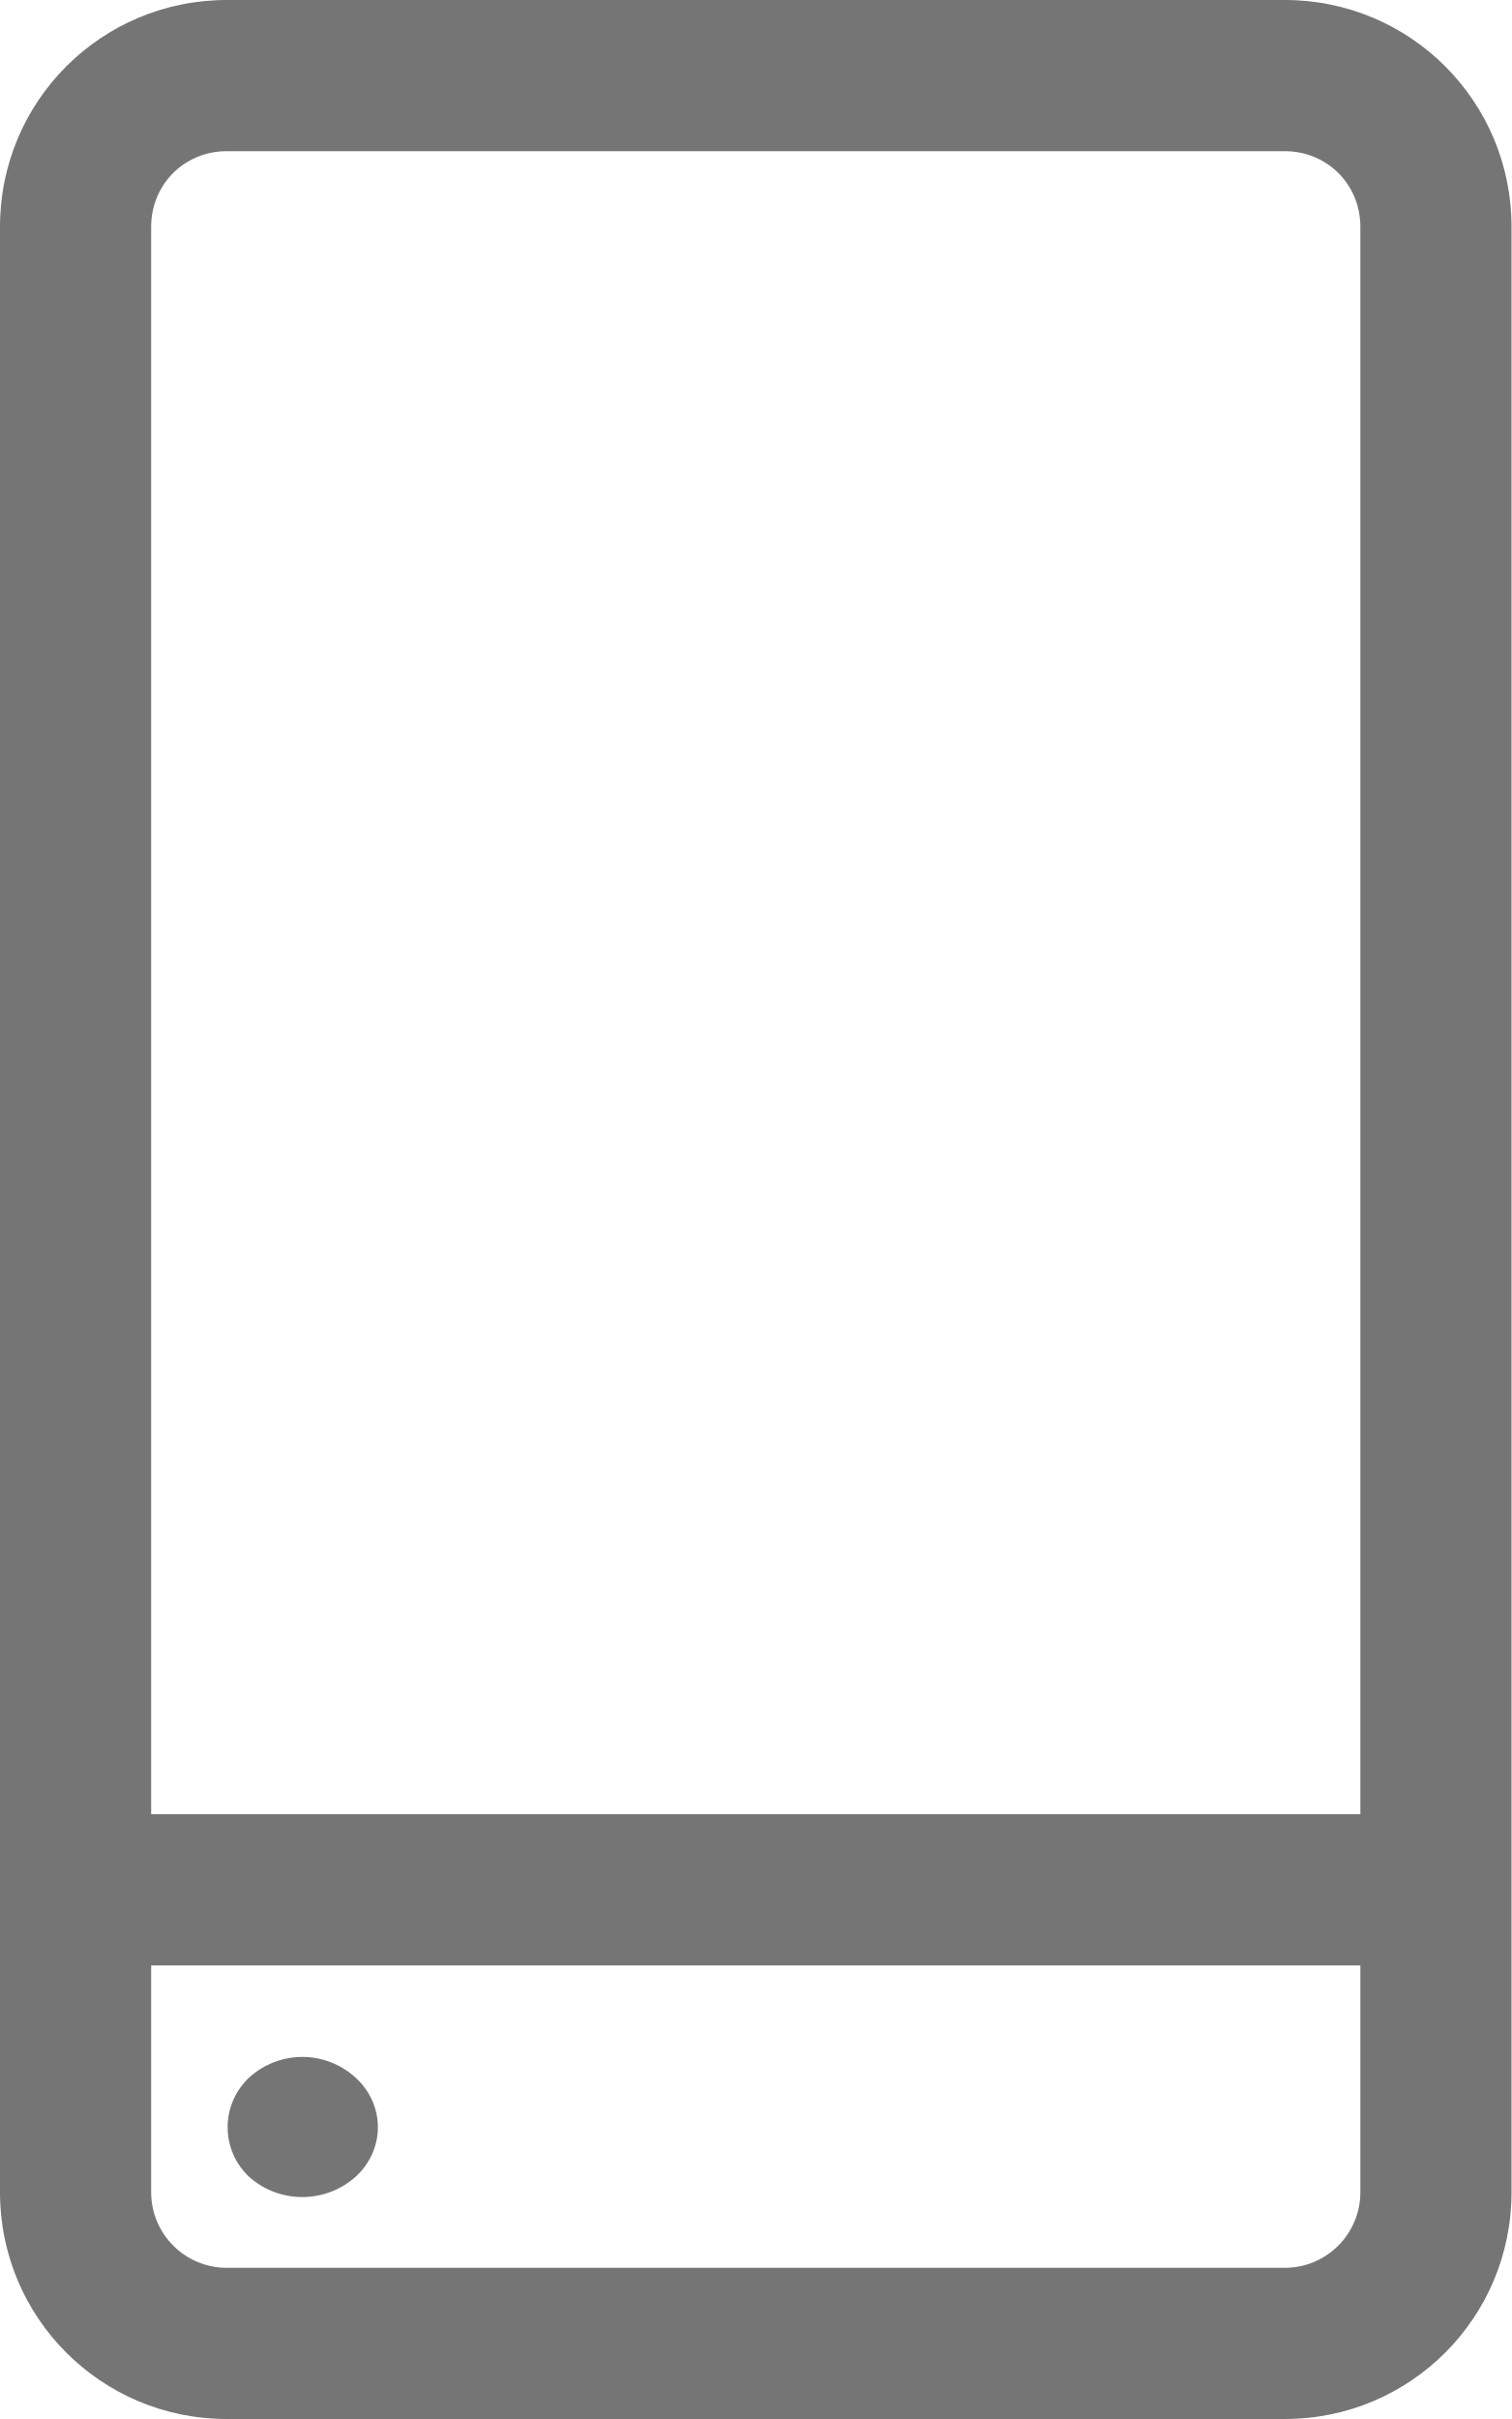
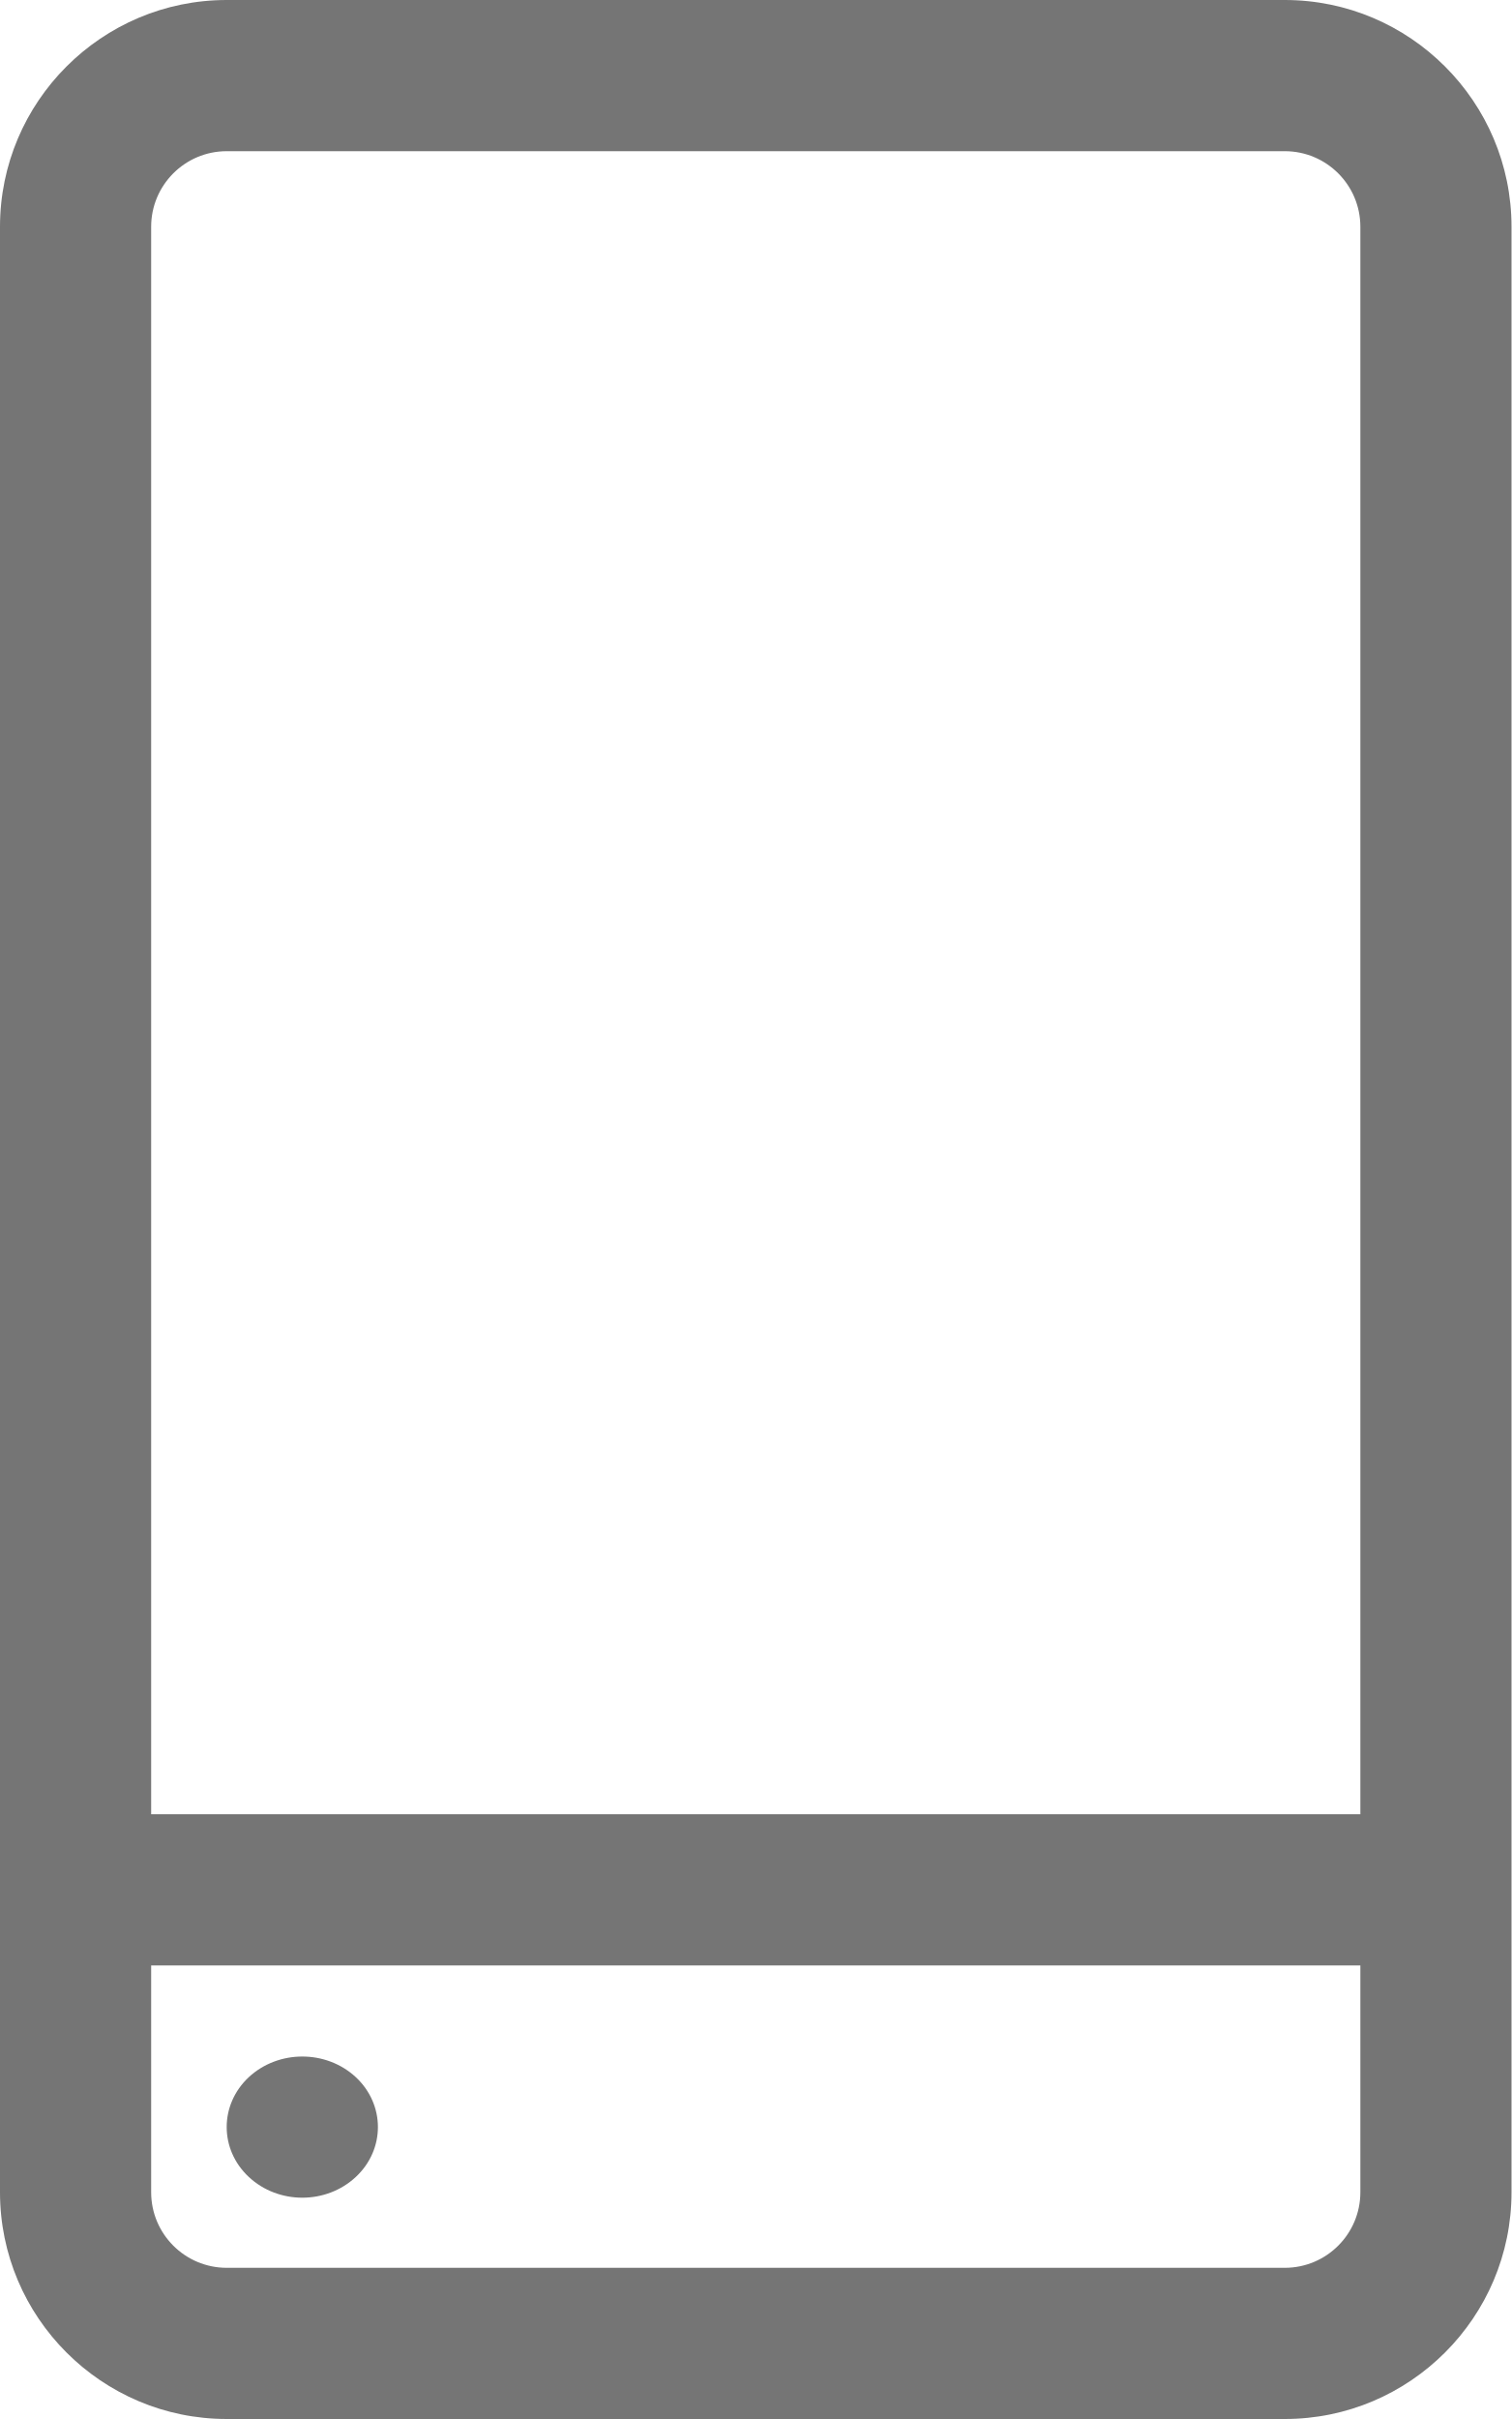
- <svg xmlns="http://www.w3.org/2000/svg" width="10" height="16" fill="none">
-   <path d="M8.5 0h-7C.67 0 0 .67 0 1.5v13c0 .83.67 1.5 1.5 1.5h7c.83 0 1.5-.67 1.5-1.5v-13C10 .67 9.33 0 8.5 0Zm-7 1h7c.28 0 .5.22.5.5V12H1V1.5c0-.28.22-.5.5-.5Zm7 14h-7a.5.5 0 0 1-.5-.5V13h8v1.5a.5.5 0 0 1-.5.5Z" fill="#757575" />
-   <path d="M2.35 13.74c.2.18.2.48 0 .66a.53.53 0 0 1-.7 0 .45.45 0 0 1 0-.66c.2-.18.5-.18.7 0Z" fill="#757575" />
+ <svg xmlns="http://www.w3.org/2000/svg" width="10" height="16" viewBox="0 0 10 16" fill="none">
+   <path d="M8.5 0H1.5C0.673 0 0 0.673 0 1.5V14.5C0 15.327 0.673 16 1.5 16H8.5C9.327 16 10 15.327 10 14.5V1.5C10 0.673 9.327 0 8.5 0ZM1.5 1H8.5C8.776 1 9 1.224 9 1.5V12H1V1.5C1 1.224 1.224 1 1.5 1ZM8.5 15H1.5C1.224 15 1 14.776 1 14.5V13H9V14.5C9 14.776 8.776 15 8.5 15Z" fill="#757575" />
+   <path d="M2.354 13.739C2.549 13.921 2.549 14.217 2.354 14.399C2.158 14.582 1.842 14.582 1.646 14.399C1.451 14.217 1.451 13.921 1.646 13.739C1.842 13.557 2.158 13.557 2.354 13.739Z" fill="#757575" />
</svg>
